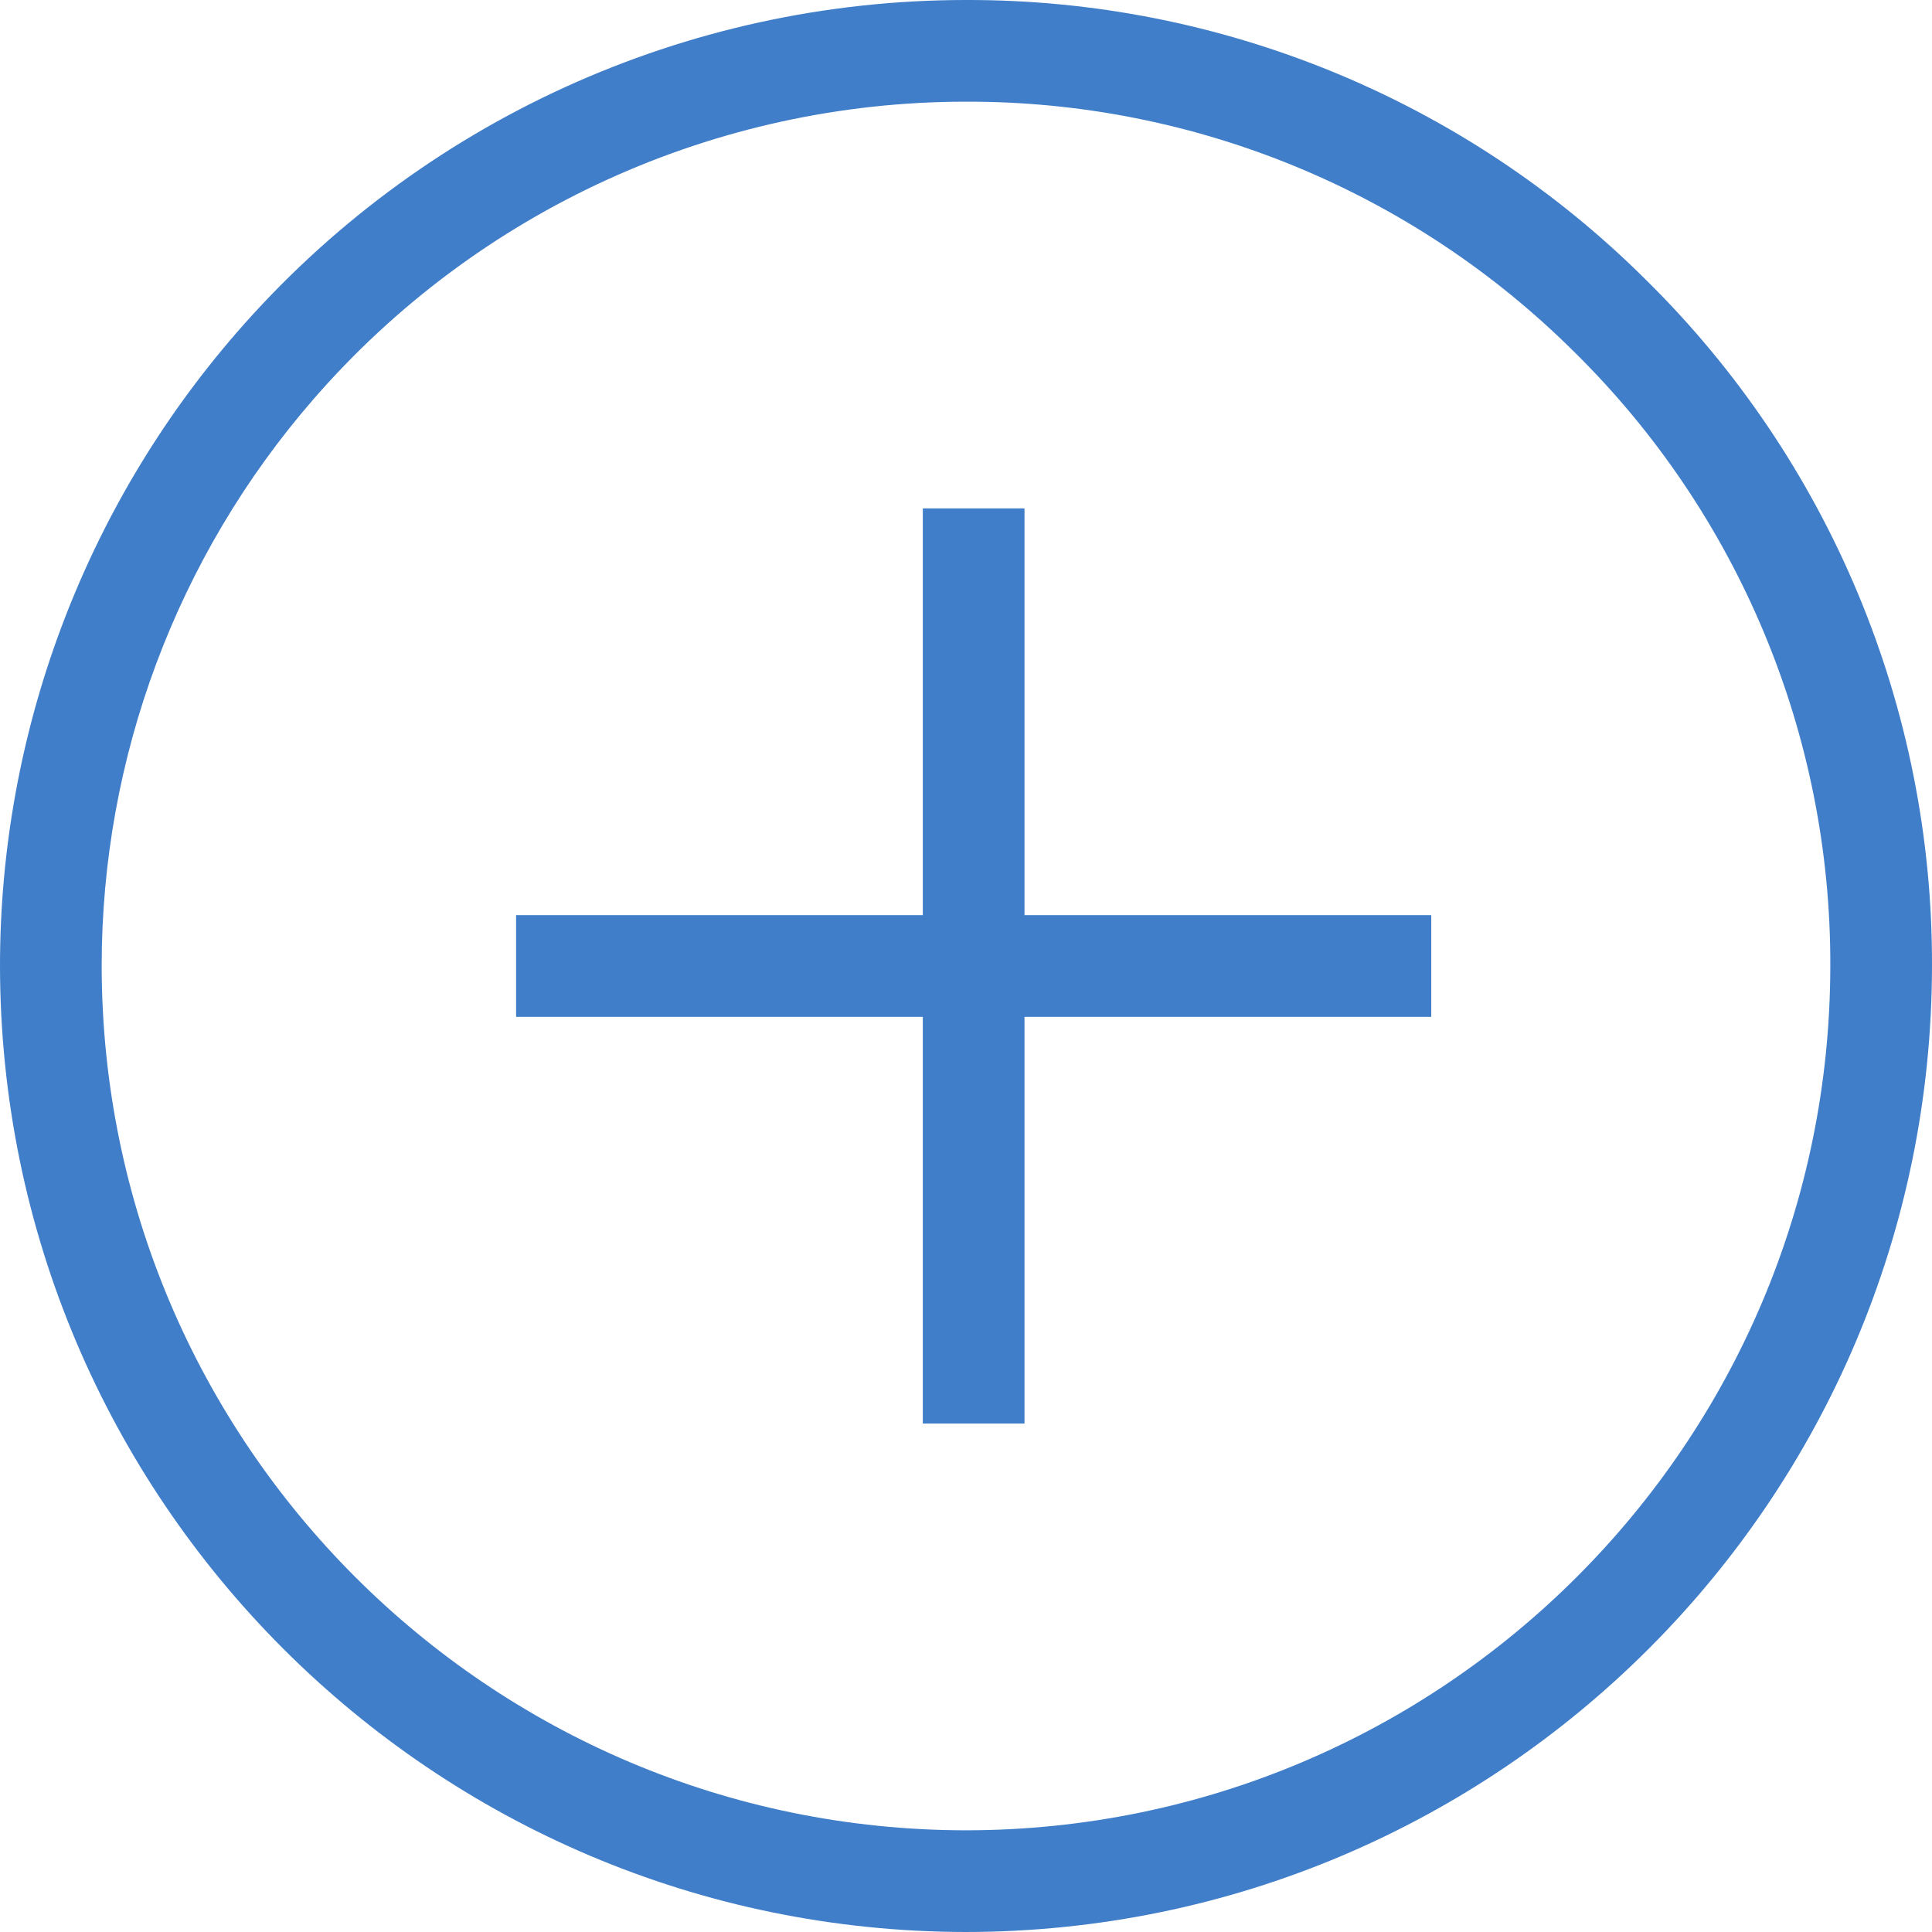
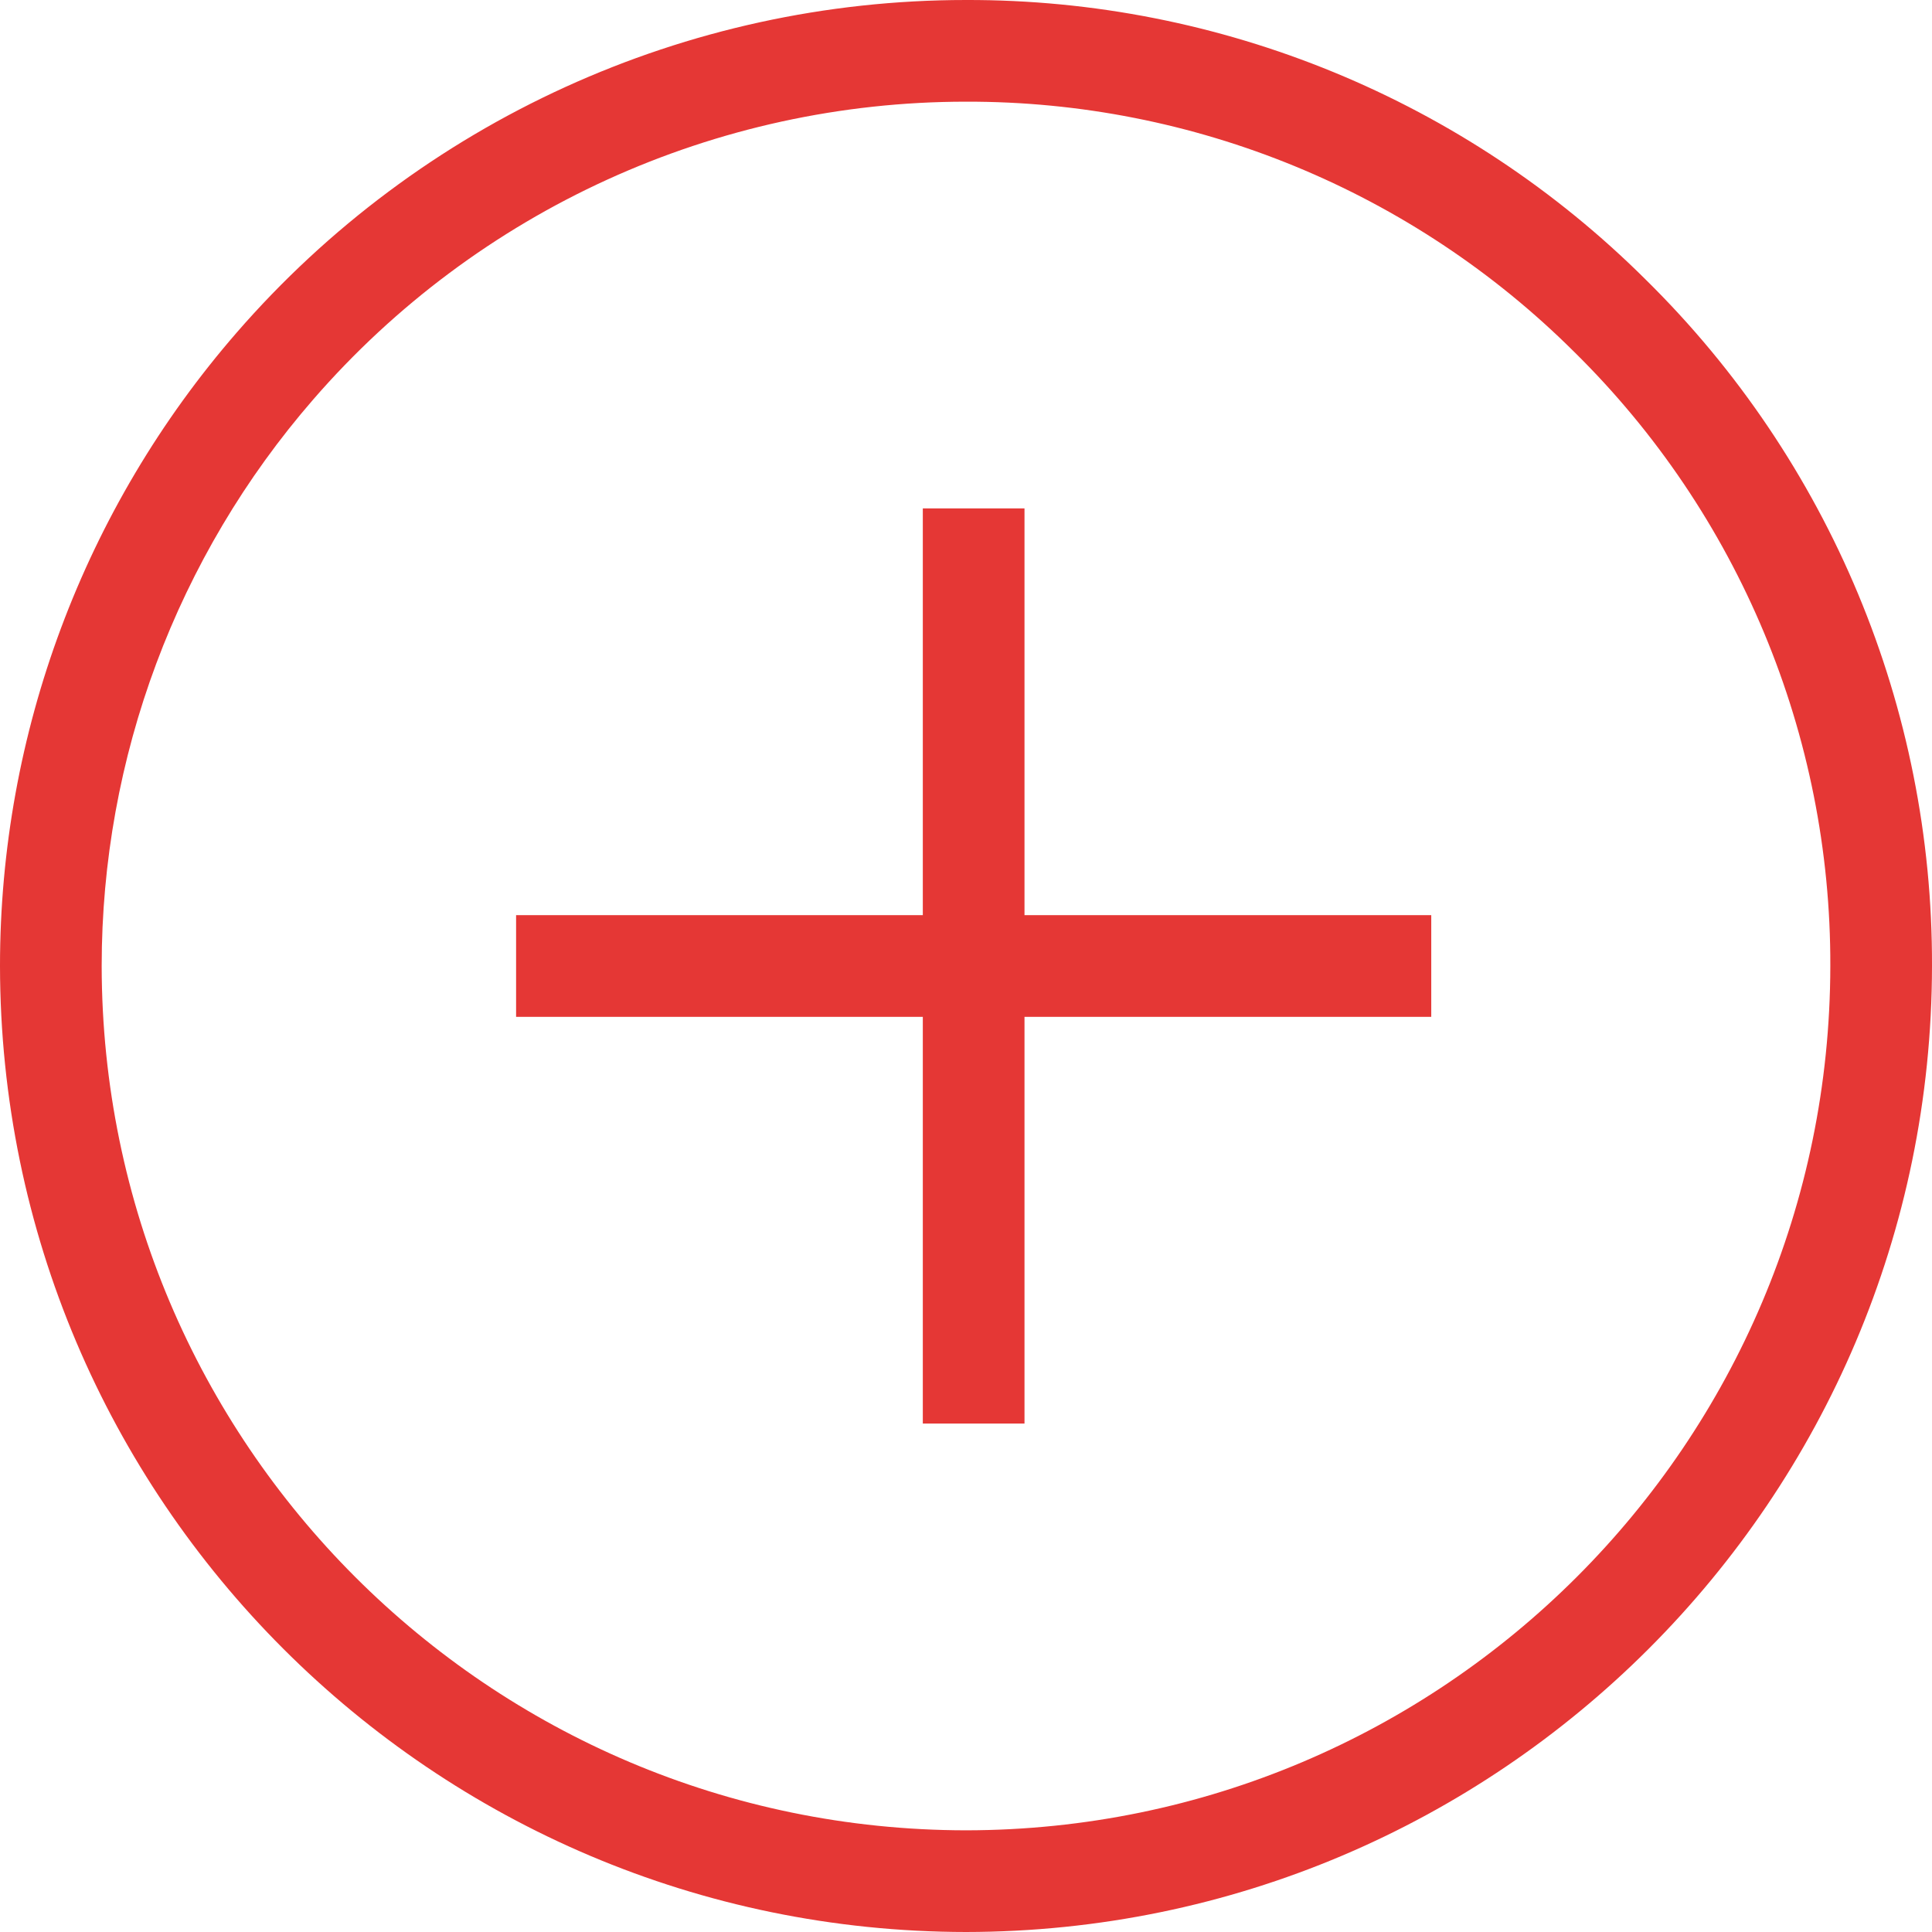
<svg xmlns="http://www.w3.org/2000/svg" width="45" height="45" viewBox="0 0 54 54">
-   <path fill="#407ec9" d="M-3064.313 519.145a26.989 26.989 0 0 1 6.612-17.7 27 27 0 0 1 20.388-9.3 26.833 26.833 0 0 1 19 7.817 26.808 26.808 0 0 1 8 19.183 27.031 27.031 0 0 1-27 27 27.031 27.031 0 0 1-27-27zm8.758-15.838a24.141 24.141 0 0 0-5.916 15.838 24.185 24.185 0 0 0 24.158 24.158 24.186 24.186 0 0 0 24.158-24.158 23.987 23.987 0 0 0-7.158-17.164 24.01 24.01 0 0 0-17-6.994 24.157 24.157 0 0 0-18.242 8.32zm17.035 28.627v-11.368h-11.368v-2.842h11.368v-11.369h2.842v11.369h11.369v2.842h-11.369v11.368z" transform="translate(3064.313 -492.145)" />
+   <path fill="#e53735" d="M-3064.313 519.145a26.989 26.989 0 0 1 6.612-17.7 27 27 0 0 1 20.388-9.3 26.833 26.833 0 0 1 19 7.817 26.808 26.808 0 0 1 8 19.183 27.031 27.031 0 0 1-27 27 27.031 27.031 0 0 1-27-27zm8.758-15.838a24.141 24.141 0 0 0-5.916 15.838 24.185 24.185 0 0 0 24.158 24.158 24.186 24.186 0 0 0 24.158-24.158 23.987 23.987 0 0 0-7.158-17.164 24.01 24.01 0 0 0-17-6.994 24.157 24.157 0 0 0-18.242 8.32zm17.035 28.627v-11.368h-11.368v-2.842h11.368v-11.369h2.842v11.369h11.369v2.842h-11.369v11.368z" transform="translate(3064.313 -492.145)" />
</svg>
